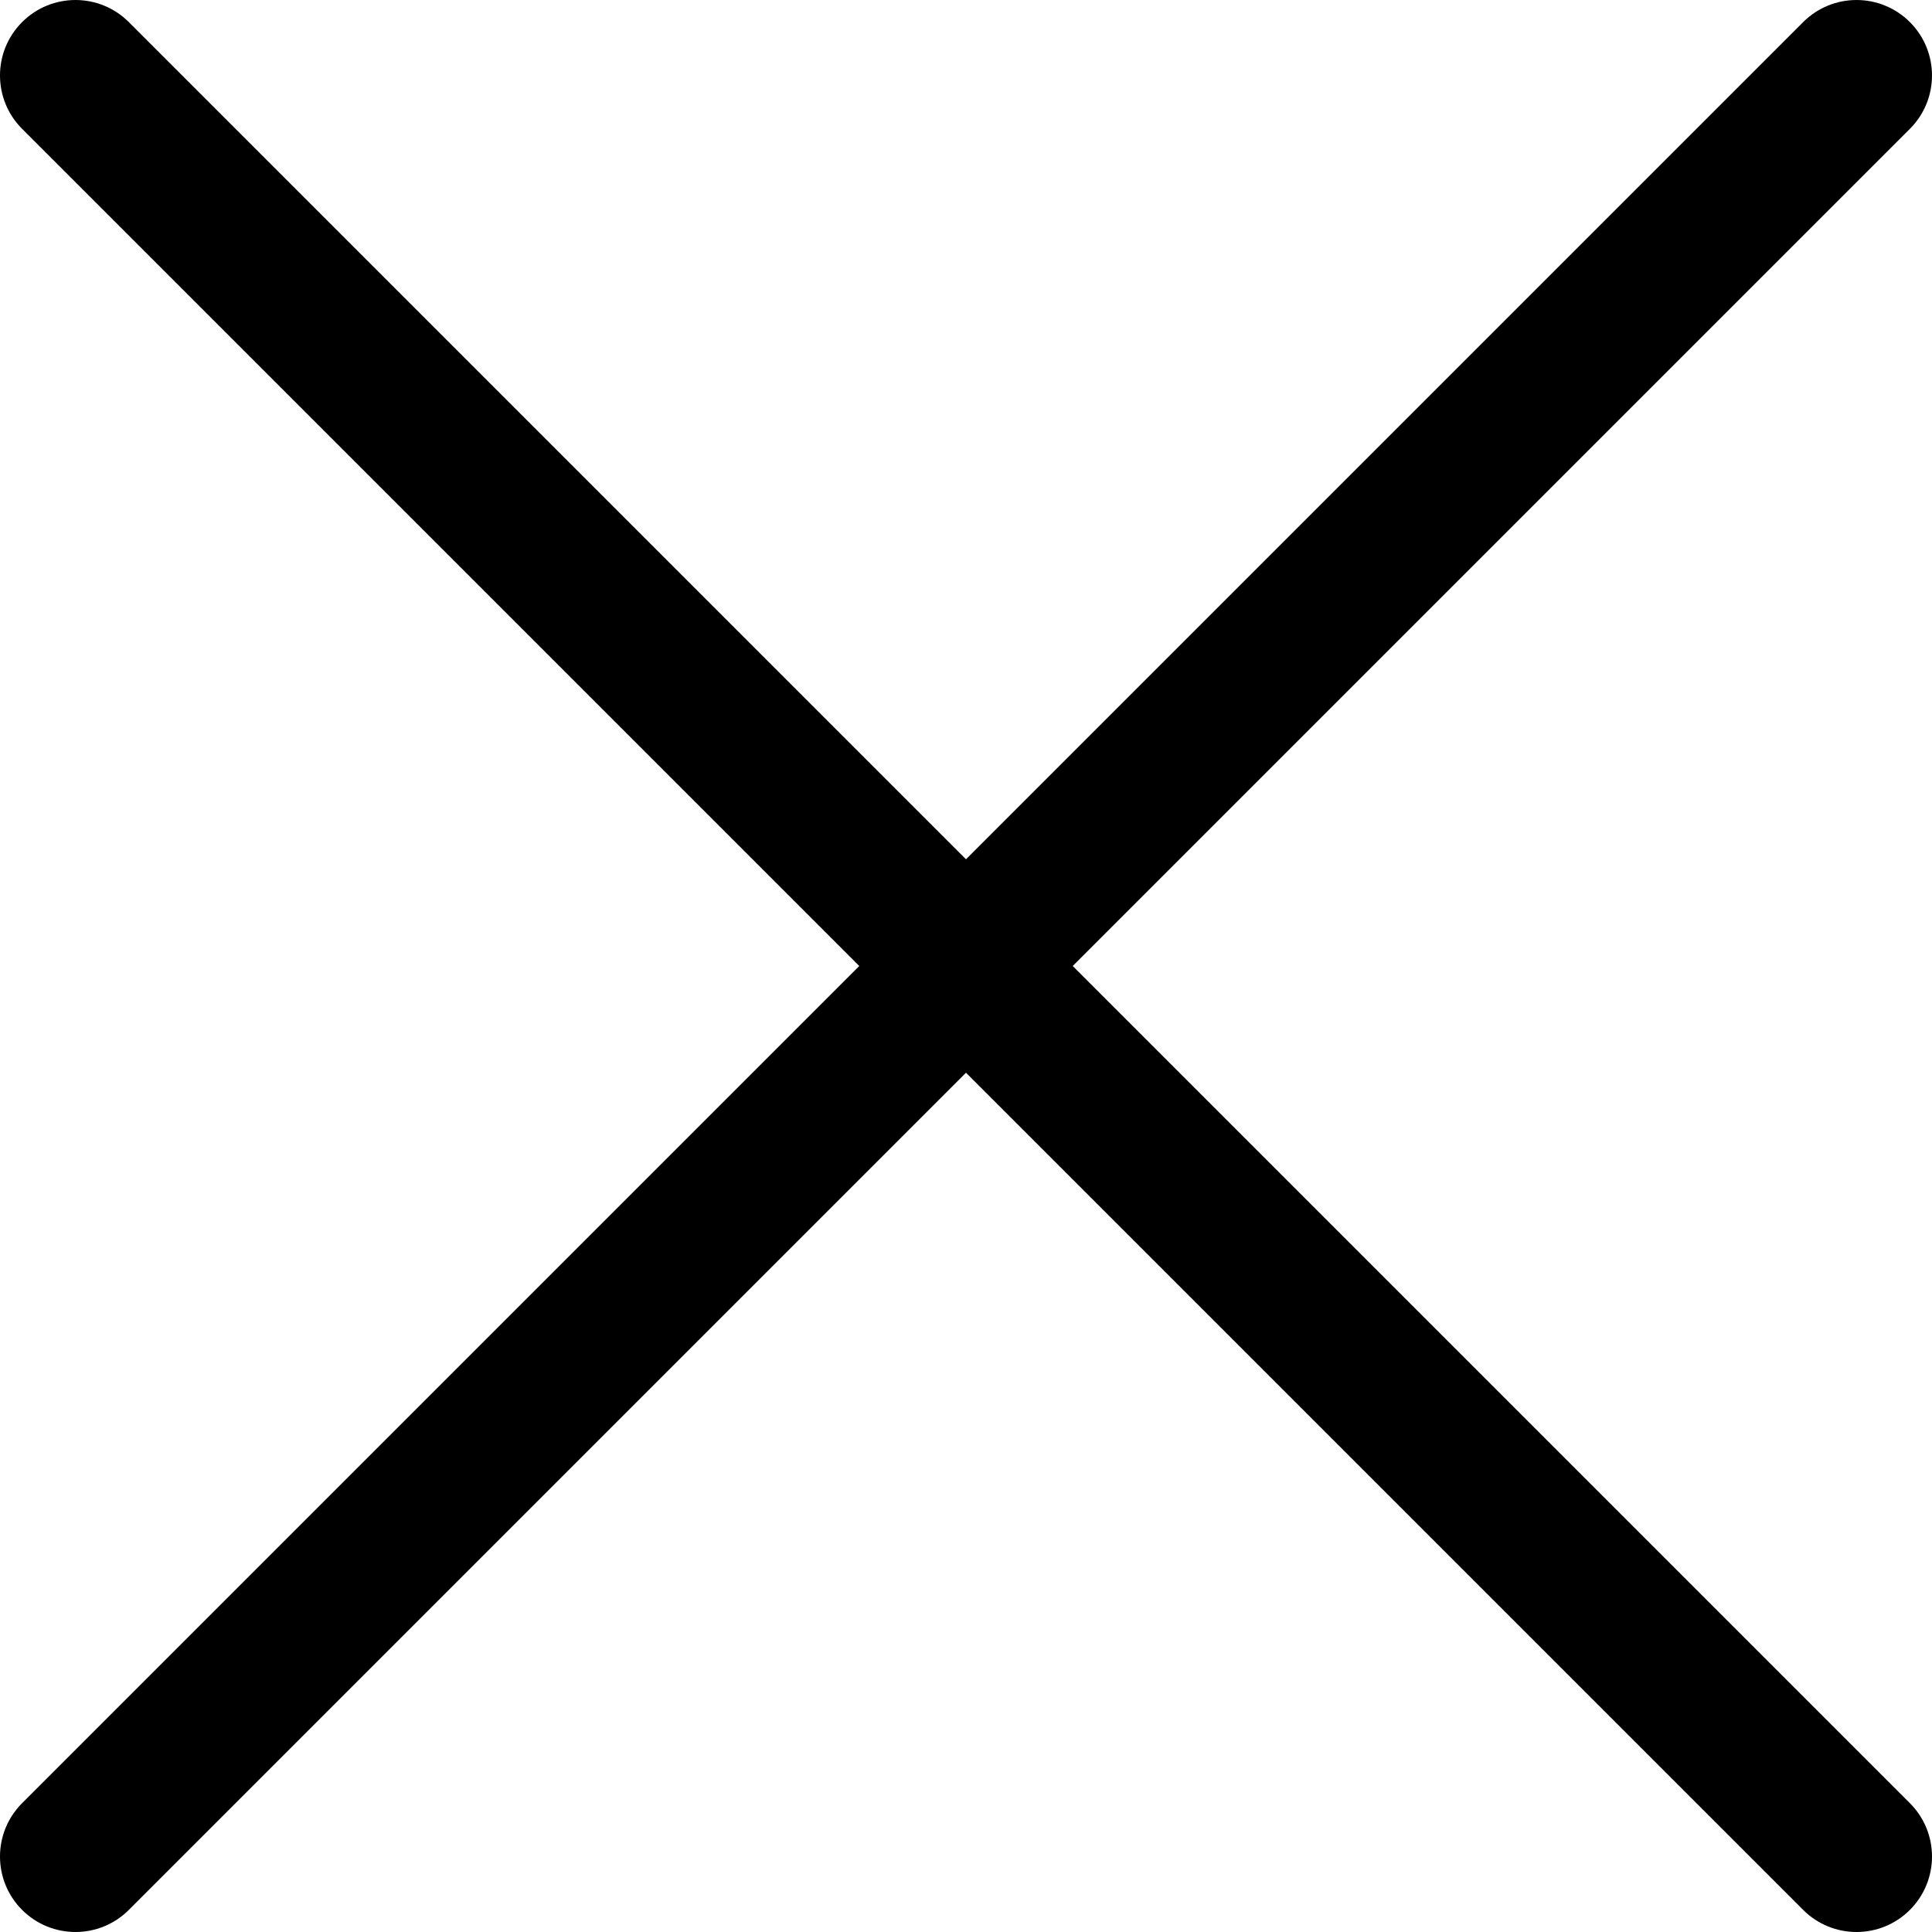
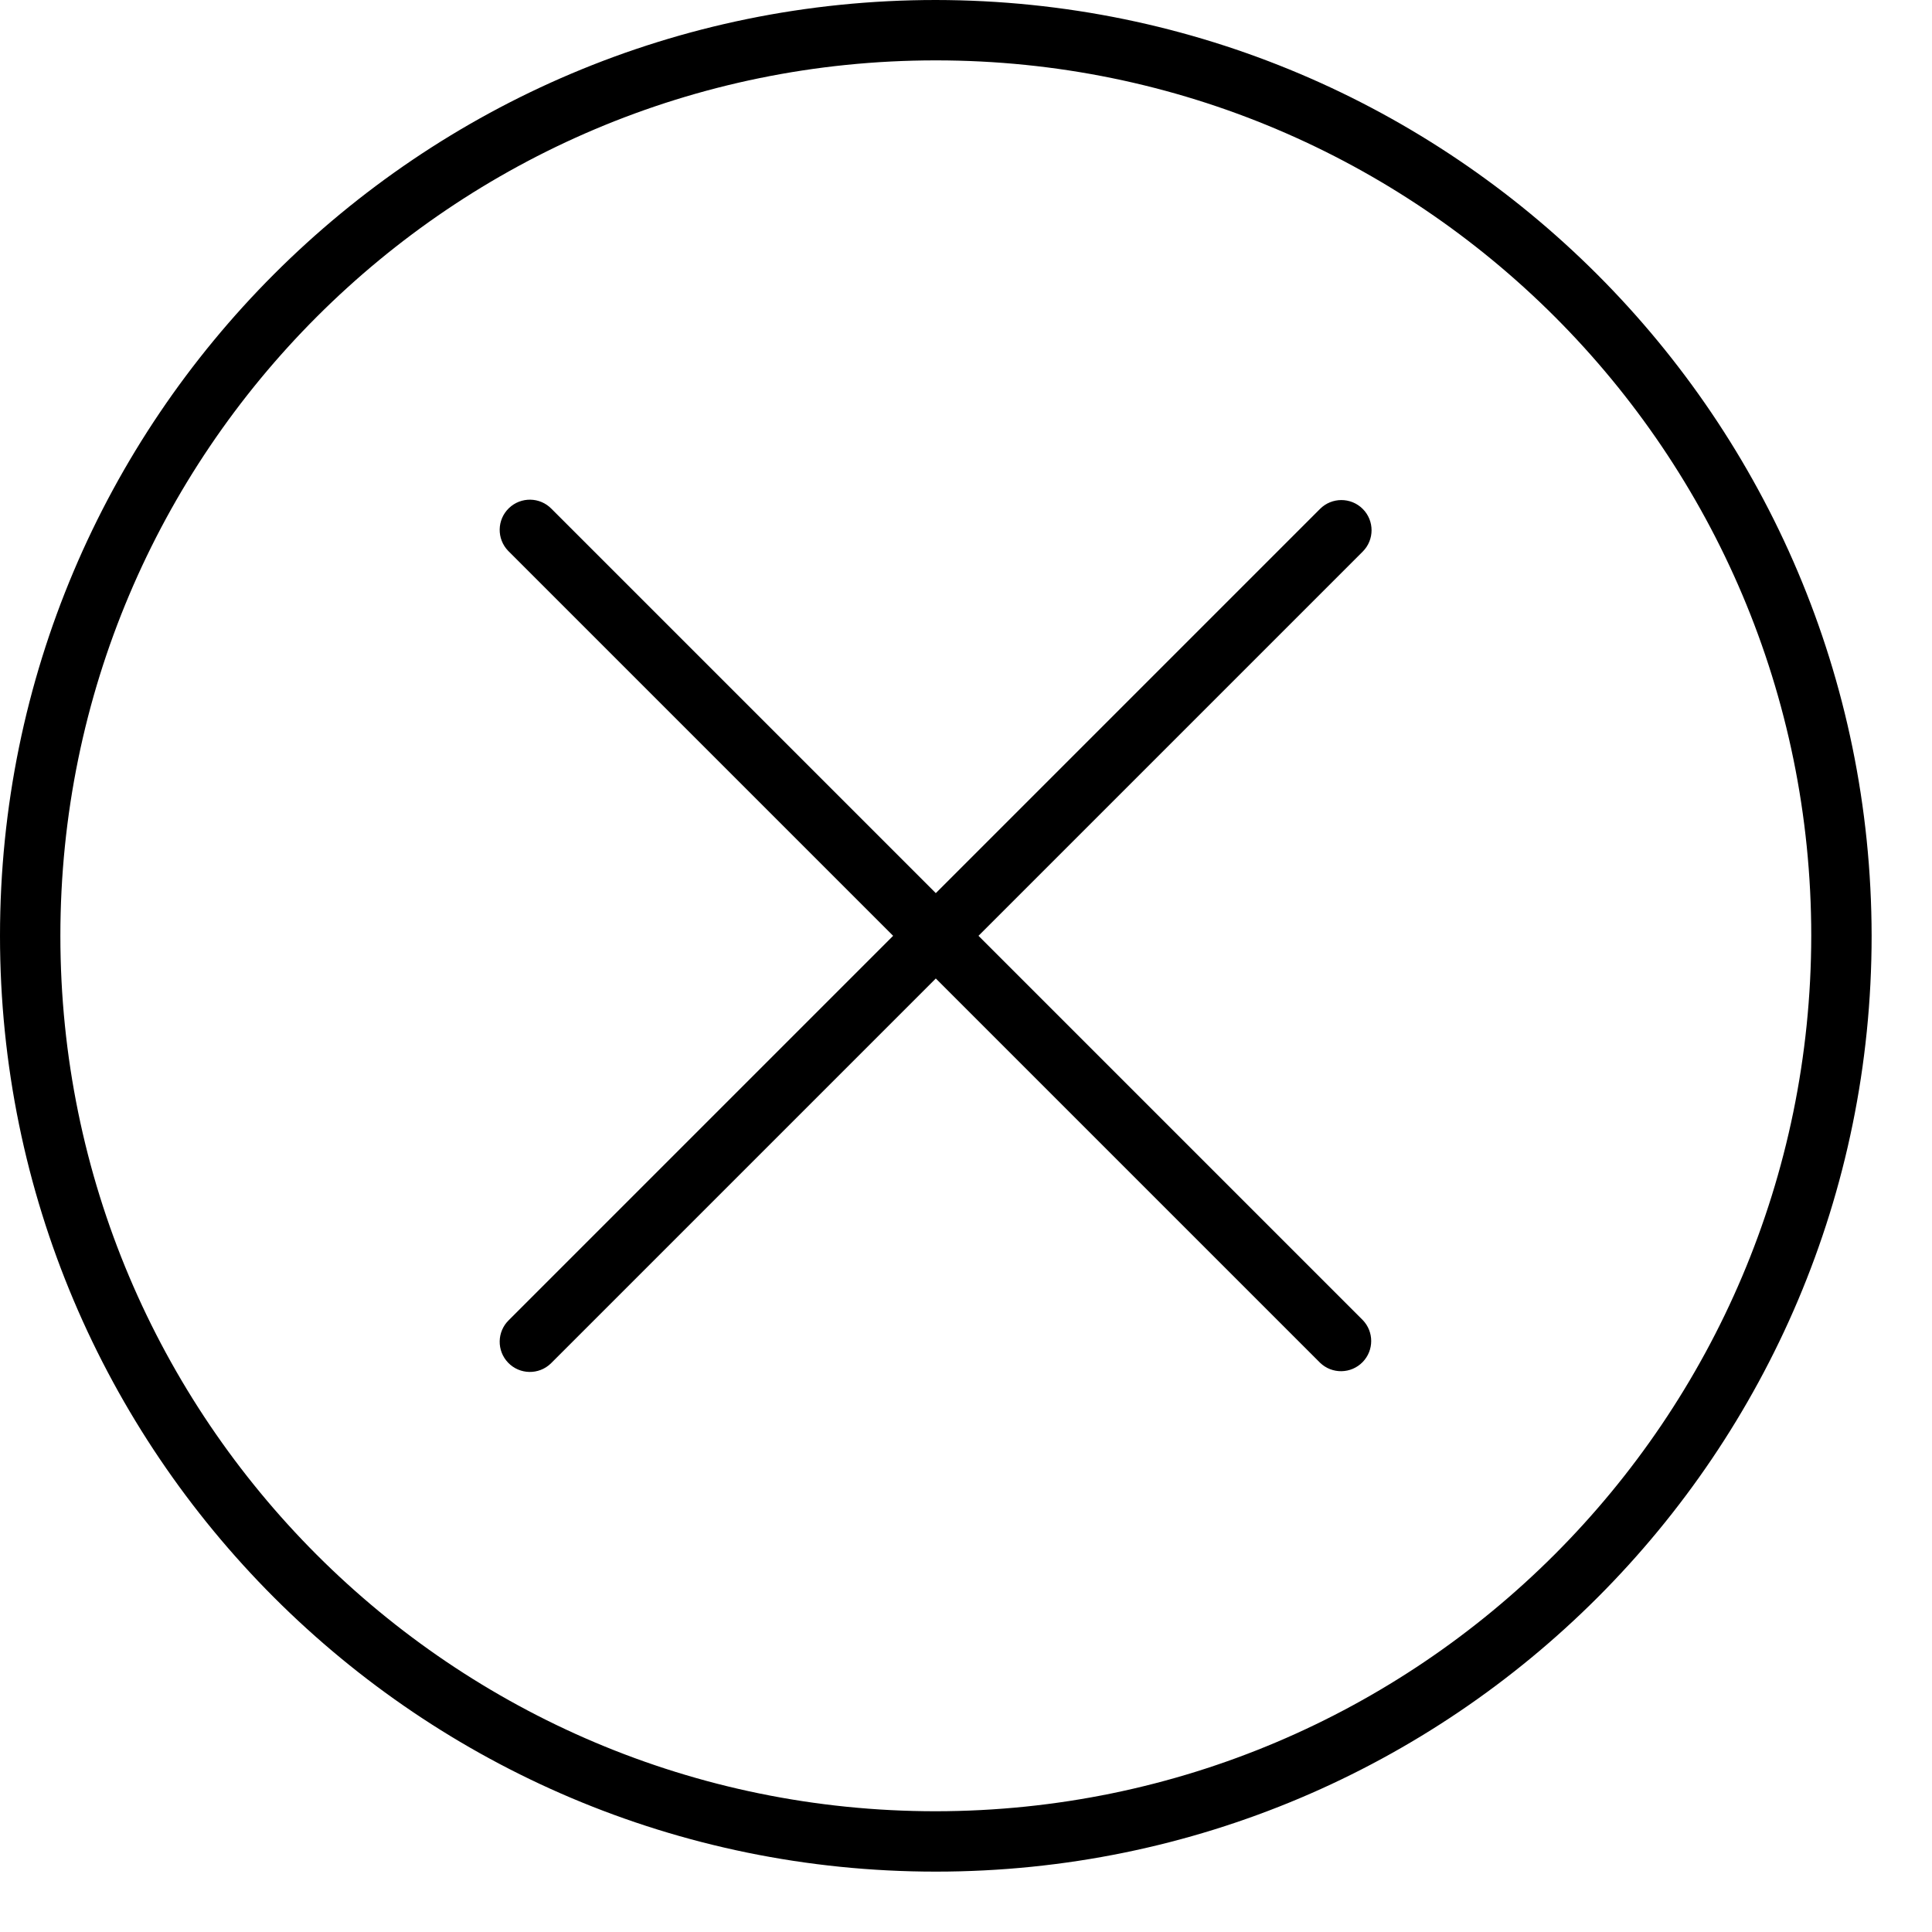
- <svg xmlns="http://www.w3.org/2000/svg" version="1.1" id="Capa_1" x="0px" y="0px" viewBox="0 0 512.001 512.001" style="enable-background:new 0 0 512.001 512.001;" xml:space="preserve">
+ <svg xmlns="http://www.w3.org/2000/svg" version="1.1" id="Capa_1" x="0px" y="0px" viewBox="0 0 512 512" style="enable-background:new 0 0 496 496;" xml:space="preserve">
  <g>
    <g>
-       <path d="M284.286,256.002L506.143,34.144c7.811-7.811,7.811-20.475,0-28.285c-7.811-7.81-20.475-7.811-28.285,0L256,227.717    L34.143,5.859c-7.811-7.811-20.475-7.811-28.285,0c-7.81,7.811-7.811,20.475,0,28.285l221.857,221.857L5.858,477.859    c-7.811,7.811-7.811,20.475,0,28.285c3.905,3.905,9.024,5.857,14.143,5.857c5.119,0,10.237-1.952,14.143-5.857L256,284.287    l221.857,221.857c3.905,3.905,9.024,5.857,14.143,5.857s10.237-1.952,14.143-5.857c7.811-7.811,7.811-20.475,0-28.285    L284.286,256.002z" />
+       <g>
+         <path d="M248,0C111.033,0,0,111.033,0,248s111.033,248,248,248s248-111.033,248-248C495.841,111.099,384.901,0.159,248,0z      M248,480C119.87,480,16,376.13,16,248S119.87,16,248,16s232,103.87,232,232C479.859,376.072,376.072,479.859,248,480z" />
+         <path d="M361.136,134.864c-3.124-3.123-8.188-3.123-11.312,0L248,236.688L146.176,134.864c-3.069-3.178-8.134-3.266-11.312-0.197     c-3.178,3.069-3.266,8.134-0.197,11.312c0.064,0.067,0.13,0.132,0.197,0.197L236.688,248L134.864,349.824     c-3.178,3.07-3.266,8.134-0.196,11.312c3.07,3.178,8.134,3.266,11.312,0.196c0.067-0.064,0.132-0.13,0.196-0.196L248,259.312     l101.824,101.824c3.178,3.07,8.242,2.982,11.312-0.196c2.995-3.1,2.995-8.016,0-11.116L259.312,248l101.824-101.824     C364.259,143.052,364.259,137.988,361.136,134.864z" />
+       </g>
    </g>
  </g>
-   <g>
- </g>
-   <g>
- </g>
-   <g>
- </g>
-   <g>
- </g>
-   <g>
- </g>
-   <g>
- </g>
-   <g>
- </g>
-   <g>
- </g>
-   <g>
- </g>
-   <g>
- </g>
-   <g>
- </g>
-   <g>
- </g>
-   <g>
- </g>
-   <g>
- </g>
-   <g>
- </g>
+   <g />
+   <g />
+   <g />
+   <g />
+   <g />
+   <g />
+   <g />
+   <g />
+   <g />
+   <g />
+   <g />
+   <g />
+   <g />
+   <g />
+   <g />
</svg>
